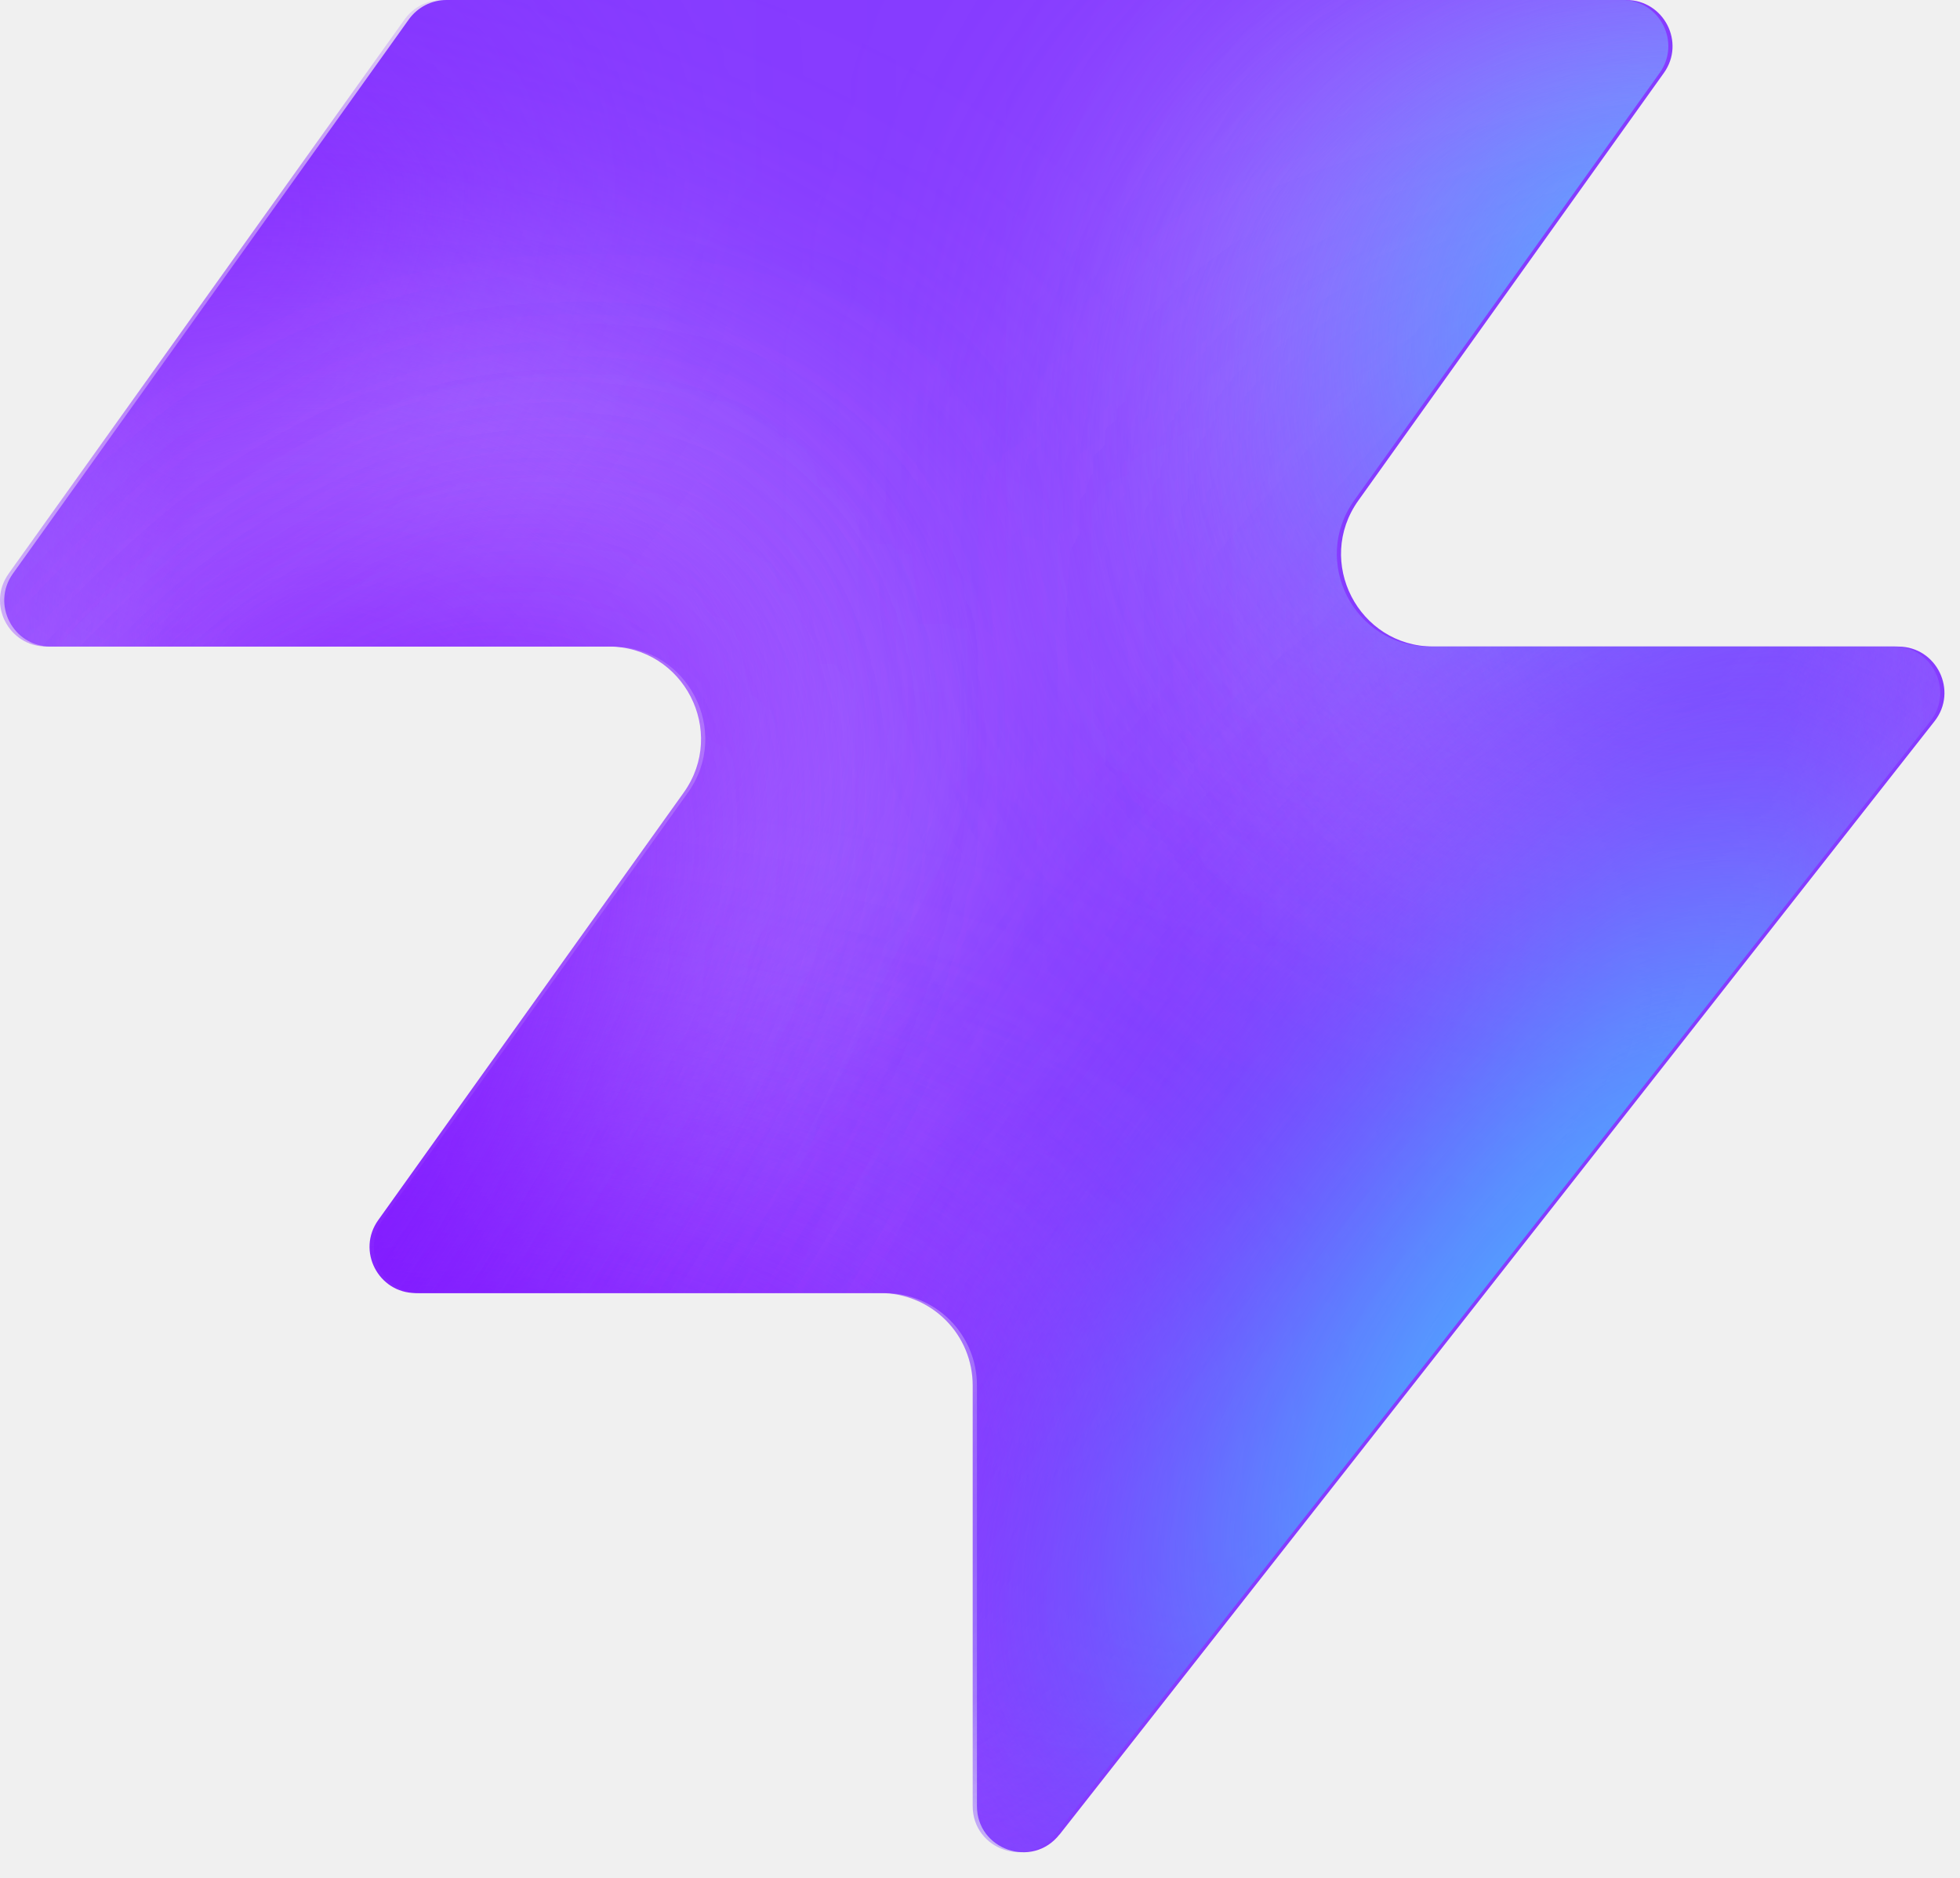
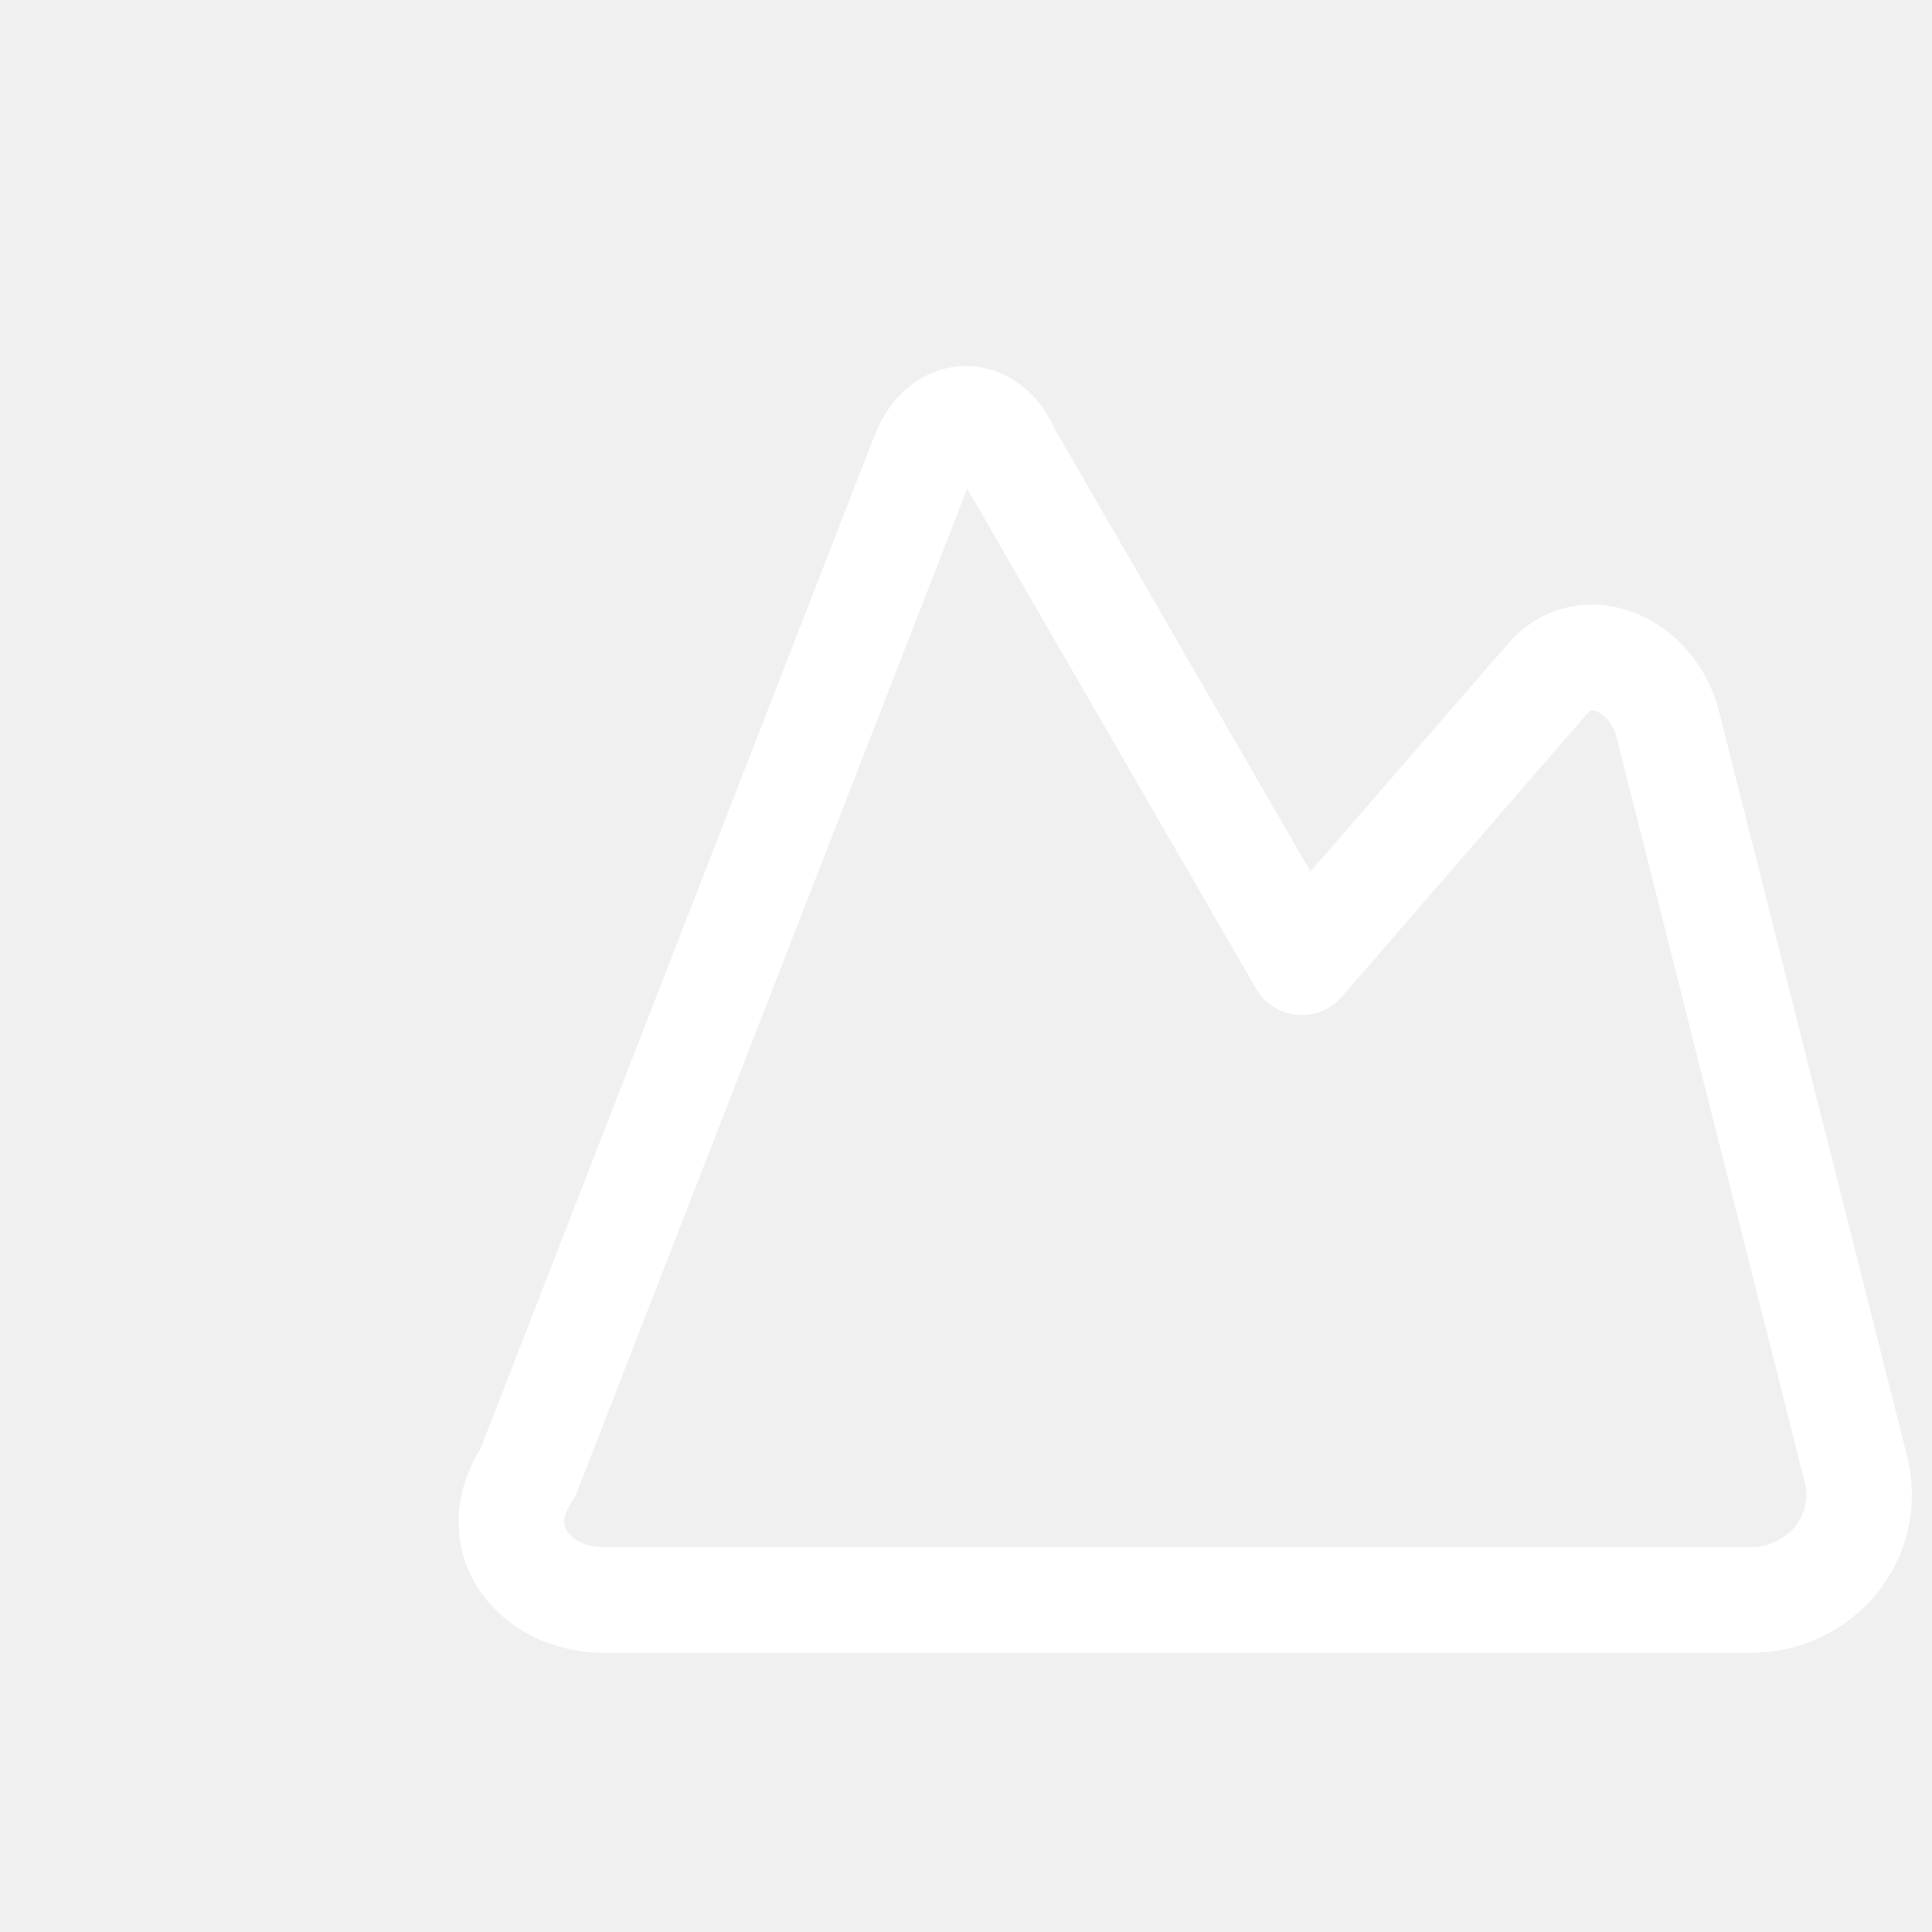
- <svg xmlns="http://www.w3.org/2000/svg" width="48" height="46" fill="none" viewBox="0 0 48 46">
-   <path fill="#863bff" d="M25.946 44.938c-.664.845-2.021.375-2.021-.698V33.937a2.26 2.26 0 0 0-2.262-2.262H10.287c-.92 0-1.456-1.04-.92-1.788l7.48-10.471c1.07-1.497 0-3.578-1.842-3.578H1.237c-.92 0-1.456-1.04-.92-1.788L10.013.474c.214-.297.556-.474.92-.474h28.894c.92 0 1.456 1.04.92 1.788l-7.48 10.471c-1.07 1.498 0 3.579 1.842 3.579h11.377c.943 0 1.473 1.088.89 1.83L25.947 44.94z" style="fill:#863bff;fill:color(display-p3 .525 .23 1);fill-opacity:1" />
-   <mask id="a" width="48" height="46" x="0" y="0" maskUnits="userSpaceOnUse" style="mask-type:alpha">
-     <path fill="#000" d="M25.842 44.938c-.664.844-2.021.375-2.021-.698V33.937a2.26 2.26 0 0 0-2.262-2.262H10.183c-.92 0-1.456-1.04-.92-1.788l7.48-10.471c1.07-1.498 0-3.579-1.842-3.579H1.133c-.92 0-1.456-1.04-.92-1.787L9.91.473c.214-.297.556-.474.92-.474h28.894c.92 0 1.456 1.04.92 1.788l-7.48 10.471c-1.07 1.498 0 3.578 1.842 3.578h11.377c.943 0 1.473 1.088.89 1.832L25.843 44.94z" style="fill:#000;fill-opacity:1" />
-   </mask>
-   <g mask="url(#a)">
-     <g filter="url(#b)">
-       <ellipse cx="5.508" cy="14.704" fill="#ede6ff" rx="5.508" ry="14.704" style="fill:#ede6ff;fill:color(display-p3 .927 .903 1);fill-opacity:1" transform="matrix(.00324 1 1 -.00324 -4.47 31.516)" />
-     </g>
-     <g filter="url(#c)">
-       <ellipse cx="10.399" cy="29.851" fill="#ede6ff" rx="10.399" ry="29.851" style="fill:#ede6ff;fill:color(display-p3 .927 .903 1);fill-opacity:1" transform="matrix(.00324 1 1 -.00324 -39.328 7.883)" />
-     </g>
-     <g filter="url(#d)">
-       <ellipse cx="5.508" cy="30.487" fill="#7e14ff" rx="5.508" ry="30.487" style="fill:#7e14ff;fill:color(display-p3 .492 .077 1);fill-opacity:1" transform="rotate(89.814 -25.913 -14.639)scale(1 -1)" />
-     </g>
-     <g filter="url(#e)">
-       <ellipse cx="5.508" cy="30.599" fill="#7e14ff" rx="5.508" ry="30.599" style="fill:#7e14ff;fill:color(display-p3 .492 .077 1);fill-opacity:1" transform="rotate(89.814 -32.644 -3.334)scale(1 -1)" />
-     </g>
-     <g filter="url(#f)">
-       <ellipse cx="5.508" cy="30.599" fill="#7e14ff" rx="5.508" ry="30.599" style="fill:#7e14ff;fill:color(display-p3 .492 .077 1);fill-opacity:1" transform="matrix(.00324 1 1 -.00324 -34.34 30.47)" />
-     </g>
-     <g filter="url(#g)">
-       <ellipse cx="14.072" cy="22.078" fill="#ede6ff" rx="14.072" ry="22.078" style="fill:#ede6ff;fill:color(display-p3 .927 .903 1);fill-opacity:1" transform="rotate(93.35 24.506 48.493)scale(-1 1)" />
-     </g>
-     <g filter="url(#h)">
-       <ellipse cx="3.47" cy="21.501" fill="#7e14ff" rx="3.47" ry="21.501" style="fill:#7e14ff;fill:color(display-p3 .492 .077 1);fill-opacity:1" transform="rotate(89.009 28.708 47.59)scale(-1 1)" />
-     </g>
-     <g filter="url(#i)">
-       <ellipse cx="3.47" cy="21.501" fill="#7e14ff" rx="3.47" ry="21.501" style="fill:#7e14ff;fill:color(display-p3 .492 .077 1);fill-opacity:1" transform="rotate(89.009 28.708 47.59)scale(-1 1)" />
-     </g>
-     <g filter="url(#j)">
-       <ellipse cx=".387" cy="8.972" fill="#7e14ff" rx="4.407" ry="29.108" style="fill:#7e14ff;fill:color(display-p3 .492 .077 1);fill-opacity:1" transform="rotate(39.51 .387 8.972)" />
-     </g>
-     <g filter="url(#k)">
-       <ellipse cx="47.523" cy="-6.092" fill="#7e14ff" rx="4.407" ry="29.108" style="fill:#7e14ff;fill:color(display-p3 .492 .077 1);fill-opacity:1" transform="rotate(37.892 47.523 -6.092)" />
-     </g>
-     <g filter="url(#l)">
-       <ellipse cx="41.412" cy="6.333" fill="#47bfff" rx="5.971" ry="9.665" style="fill:#47bfff;fill:color(display-p3 .28 .748 1);fill-opacity:1" transform="rotate(37.892 41.412 6.333)" />
-     </g>
-     <g filter="url(#m)">
-       <ellipse cx="-1.879" cy="38.332" fill="#7e14ff" rx="4.407" ry="29.108" style="fill:#7e14ff;fill:color(display-p3 .492 .077 1);fill-opacity:1" transform="rotate(37.892 -1.88 38.332)" />
-     </g>
-     <g filter="url(#n)">
-       <ellipse cx="-1.879" cy="38.332" fill="#7e14ff" rx="4.407" ry="29.108" style="fill:#7e14ff;fill:color(display-p3 .492 .077 1);fill-opacity:1" transform="rotate(37.892 -1.88 38.332)" />
-     </g>
-     <g filter="url(#o)">
-       <ellipse cx="35.651" cy="29.907" fill="#7e14ff" rx="4.407" ry="29.108" style="fill:#7e14ff;fill:color(display-p3 .492 .077 1);fill-opacity:1" transform="rotate(37.892 35.651 29.907)" />
-     </g>
-     <g filter="url(#p)">
-       <ellipse cx="38.418" cy="32.4" fill="#47bfff" rx="5.971" ry="15.297" style="fill:#47bfff;fill:color(display-p3 .28 .748 1);fill-opacity:1" transform="rotate(37.892 38.418 32.4)" />
-     </g>
-   </g>
-   <defs>
-     <filter id="b" width="60.045" height="41.654" x="-19.77" y="16.149" color-interpolation-filters="sRGB" filterUnits="userSpaceOnUse">
-       <feFlood flood-opacity="0" result="BackgroundImageFix" />
-       <feBlend in="SourceGraphic" in2="BackgroundImageFix" result="shape" />
-       <feGaussianBlur result="effect1_foregroundBlur_2002_17158" stdDeviation="7.659" />
-     </filter>
-     <filter id="c" width="90.34" height="51.437" x="-54.613" y="-7.533" color-interpolation-filters="sRGB" filterUnits="userSpaceOnUse">
-       <feFlood flood-opacity="0" result="BackgroundImageFix" />
-       <feBlend in="SourceGraphic" in2="BackgroundImageFix" result="shape" />
-       <feGaussianBlur result="effect1_foregroundBlur_2002_17158" stdDeviation="7.659" />
-     </filter>
-     <filter id="d" width="79.355" height="29.4" x="-49.64" y="2.03" color-interpolation-filters="sRGB" filterUnits="userSpaceOnUse">
-       <feFlood flood-opacity="0" result="BackgroundImageFix" />
-       <feBlend in="SourceGraphic" in2="BackgroundImageFix" result="shape" />
-       <feGaussianBlur result="effect1_foregroundBlur_2002_17158" stdDeviation="4.596" />
-     </filter>
-     <filter id="e" width="79.579" height="29.4" x="-45.045" y="20.029" color-interpolation-filters="sRGB" filterUnits="userSpaceOnUse">
-       <feFlood flood-opacity="0" result="BackgroundImageFix" />
-       <feBlend in="SourceGraphic" in2="BackgroundImageFix" result="shape" />
-       <feGaussianBlur result="effect1_foregroundBlur_2002_17158" stdDeviation="4.596" />
-     </filter>
-     <filter id="f" width="79.579" height="29.4" x="-43.513" y="21.178" color-interpolation-filters="sRGB" filterUnits="userSpaceOnUse">
-       <feFlood flood-opacity="0" result="BackgroundImageFix" />
-       <feBlend in="SourceGraphic" in2="BackgroundImageFix" result="shape" />
-       <feGaussianBlur result="effect1_foregroundBlur_2002_17158" stdDeviation="4.596" />
-     </filter>
-     <filter id="g" width="74.749" height="58.852" x="15.756" y="-17.901" color-interpolation-filters="sRGB" filterUnits="userSpaceOnUse">
-       <feFlood flood-opacity="0" result="BackgroundImageFix" />
-       <feBlend in="SourceGraphic" in2="BackgroundImageFix" result="shape" />
-       <feGaussianBlur result="effect1_foregroundBlur_2002_17158" stdDeviation="7.659" />
-     </filter>
-     <filter id="h" width="61.377" height="25.362" x="23.548" y="2.284" color-interpolation-filters="sRGB" filterUnits="userSpaceOnUse">
-       <feFlood flood-opacity="0" result="BackgroundImageFix" />
-       <feBlend in="SourceGraphic" in2="BackgroundImageFix" result="shape" />
-       <feGaussianBlur result="effect1_foregroundBlur_2002_17158" stdDeviation="4.596" />
-     </filter>
-     <filter id="i" width="61.377" height="25.362" x="23.548" y="2.284" color-interpolation-filters="sRGB" filterUnits="userSpaceOnUse">
-       <feFlood flood-opacity="0" result="BackgroundImageFix" />
-       <feBlend in="SourceGraphic" in2="BackgroundImageFix" result="shape" />
-       <feGaussianBlur result="effect1_foregroundBlur_2002_17158" stdDeviation="4.596" />
-     </filter>
-     <filter id="j" width="56.045" height="63.649" x="-27.636" y="-22.853" color-interpolation-filters="sRGB" filterUnits="userSpaceOnUse">
-       <feFlood flood-opacity="0" result="BackgroundImageFix" />
-       <feBlend in="SourceGraphic" in2="BackgroundImageFix" result="shape" />
-       <feGaussianBlur result="effect1_foregroundBlur_2002_17158" stdDeviation="4.596" />
-     </filter>
-     <filter id="k" width="54.814" height="64.646" x="20.116" y="-38.415" color-interpolation-filters="sRGB" filterUnits="userSpaceOnUse">
-       <feFlood flood-opacity="0" result="BackgroundImageFix" />
-       <feBlend in="SourceGraphic" in2="BackgroundImageFix" result="shape" />
-       <feGaussianBlur result="effect1_foregroundBlur_2002_17158" stdDeviation="4.596" />
-     </filter>
-     <filter id="l" width="33.541" height="35.313" x="24.641" y="-11.323" color-interpolation-filters="sRGB" filterUnits="userSpaceOnUse">
-       <feFlood flood-opacity="0" result="BackgroundImageFix" />
-       <feBlend in="SourceGraphic" in2="BackgroundImageFix" result="shape" />
-       <feGaussianBlur result="effect1_foregroundBlur_2002_17158" stdDeviation="4.596" />
-     </filter>
-     <filter id="m" width="54.814" height="64.646" x="-29.286" y="6.009" color-interpolation-filters="sRGB" filterUnits="userSpaceOnUse">
-       <feFlood flood-opacity="0" result="BackgroundImageFix" />
-       <feBlend in="SourceGraphic" in2="BackgroundImageFix" result="shape" />
-       <feGaussianBlur result="effect1_foregroundBlur_2002_17158" stdDeviation="4.596" />
-     </filter>
-     <filter id="n" width="54.814" height="64.646" x="-29.286" y="6.009" color-interpolation-filters="sRGB" filterUnits="userSpaceOnUse">
-       <feFlood flood-opacity="0" result="BackgroundImageFix" />
-       <feBlend in="SourceGraphic" in2="BackgroundImageFix" result="shape" />
-       <feGaussianBlur result="effect1_foregroundBlur_2002_17158" stdDeviation="4.596" />
-     </filter>
-     <filter id="o" width="54.814" height="64.646" x="8.244" y="-2.416" color-interpolation-filters="sRGB" filterUnits="userSpaceOnUse">
-       <feFlood flood-opacity="0" result="BackgroundImageFix" />
-       <feBlend in="SourceGraphic" in2="BackgroundImageFix" result="shape" />
-       <feGaussianBlur result="effect1_foregroundBlur_2002_17158" stdDeviation="4.596" />
-     </filter>
-     <filter id="p" width="39.409" height="43.623" x="18.713" y="10.588" color-interpolation-filters="sRGB" filterUnits="userSpaceOnUse">
-       <feFlood flood-opacity="0" result="BackgroundImageFix" />
-       <feBlend in="SourceGraphic" in2="BackgroundImageFix" result="shape" />
-       <feGaussianBlur result="effect1_foregroundBlur_2002_17158" stdDeviation="4.596" />
-     </filter>
-   </defs>
+ <svg xmlns="http://www.w3.org/2000/svg" width="512" height="512" viewBox="0 0 512 512" fill="none">
+   <path d="M140 390L245 120C250 108 262 108 267 120L345 255L410 180C420 168 438 176 442 192L492 390C496 408 482 424 464 424H160C142 424 128 408 140 390Z" stroke="white" stroke-width="28" stroke-linecap="round" stroke-linejoin="round" fill="none" />
</svg>
